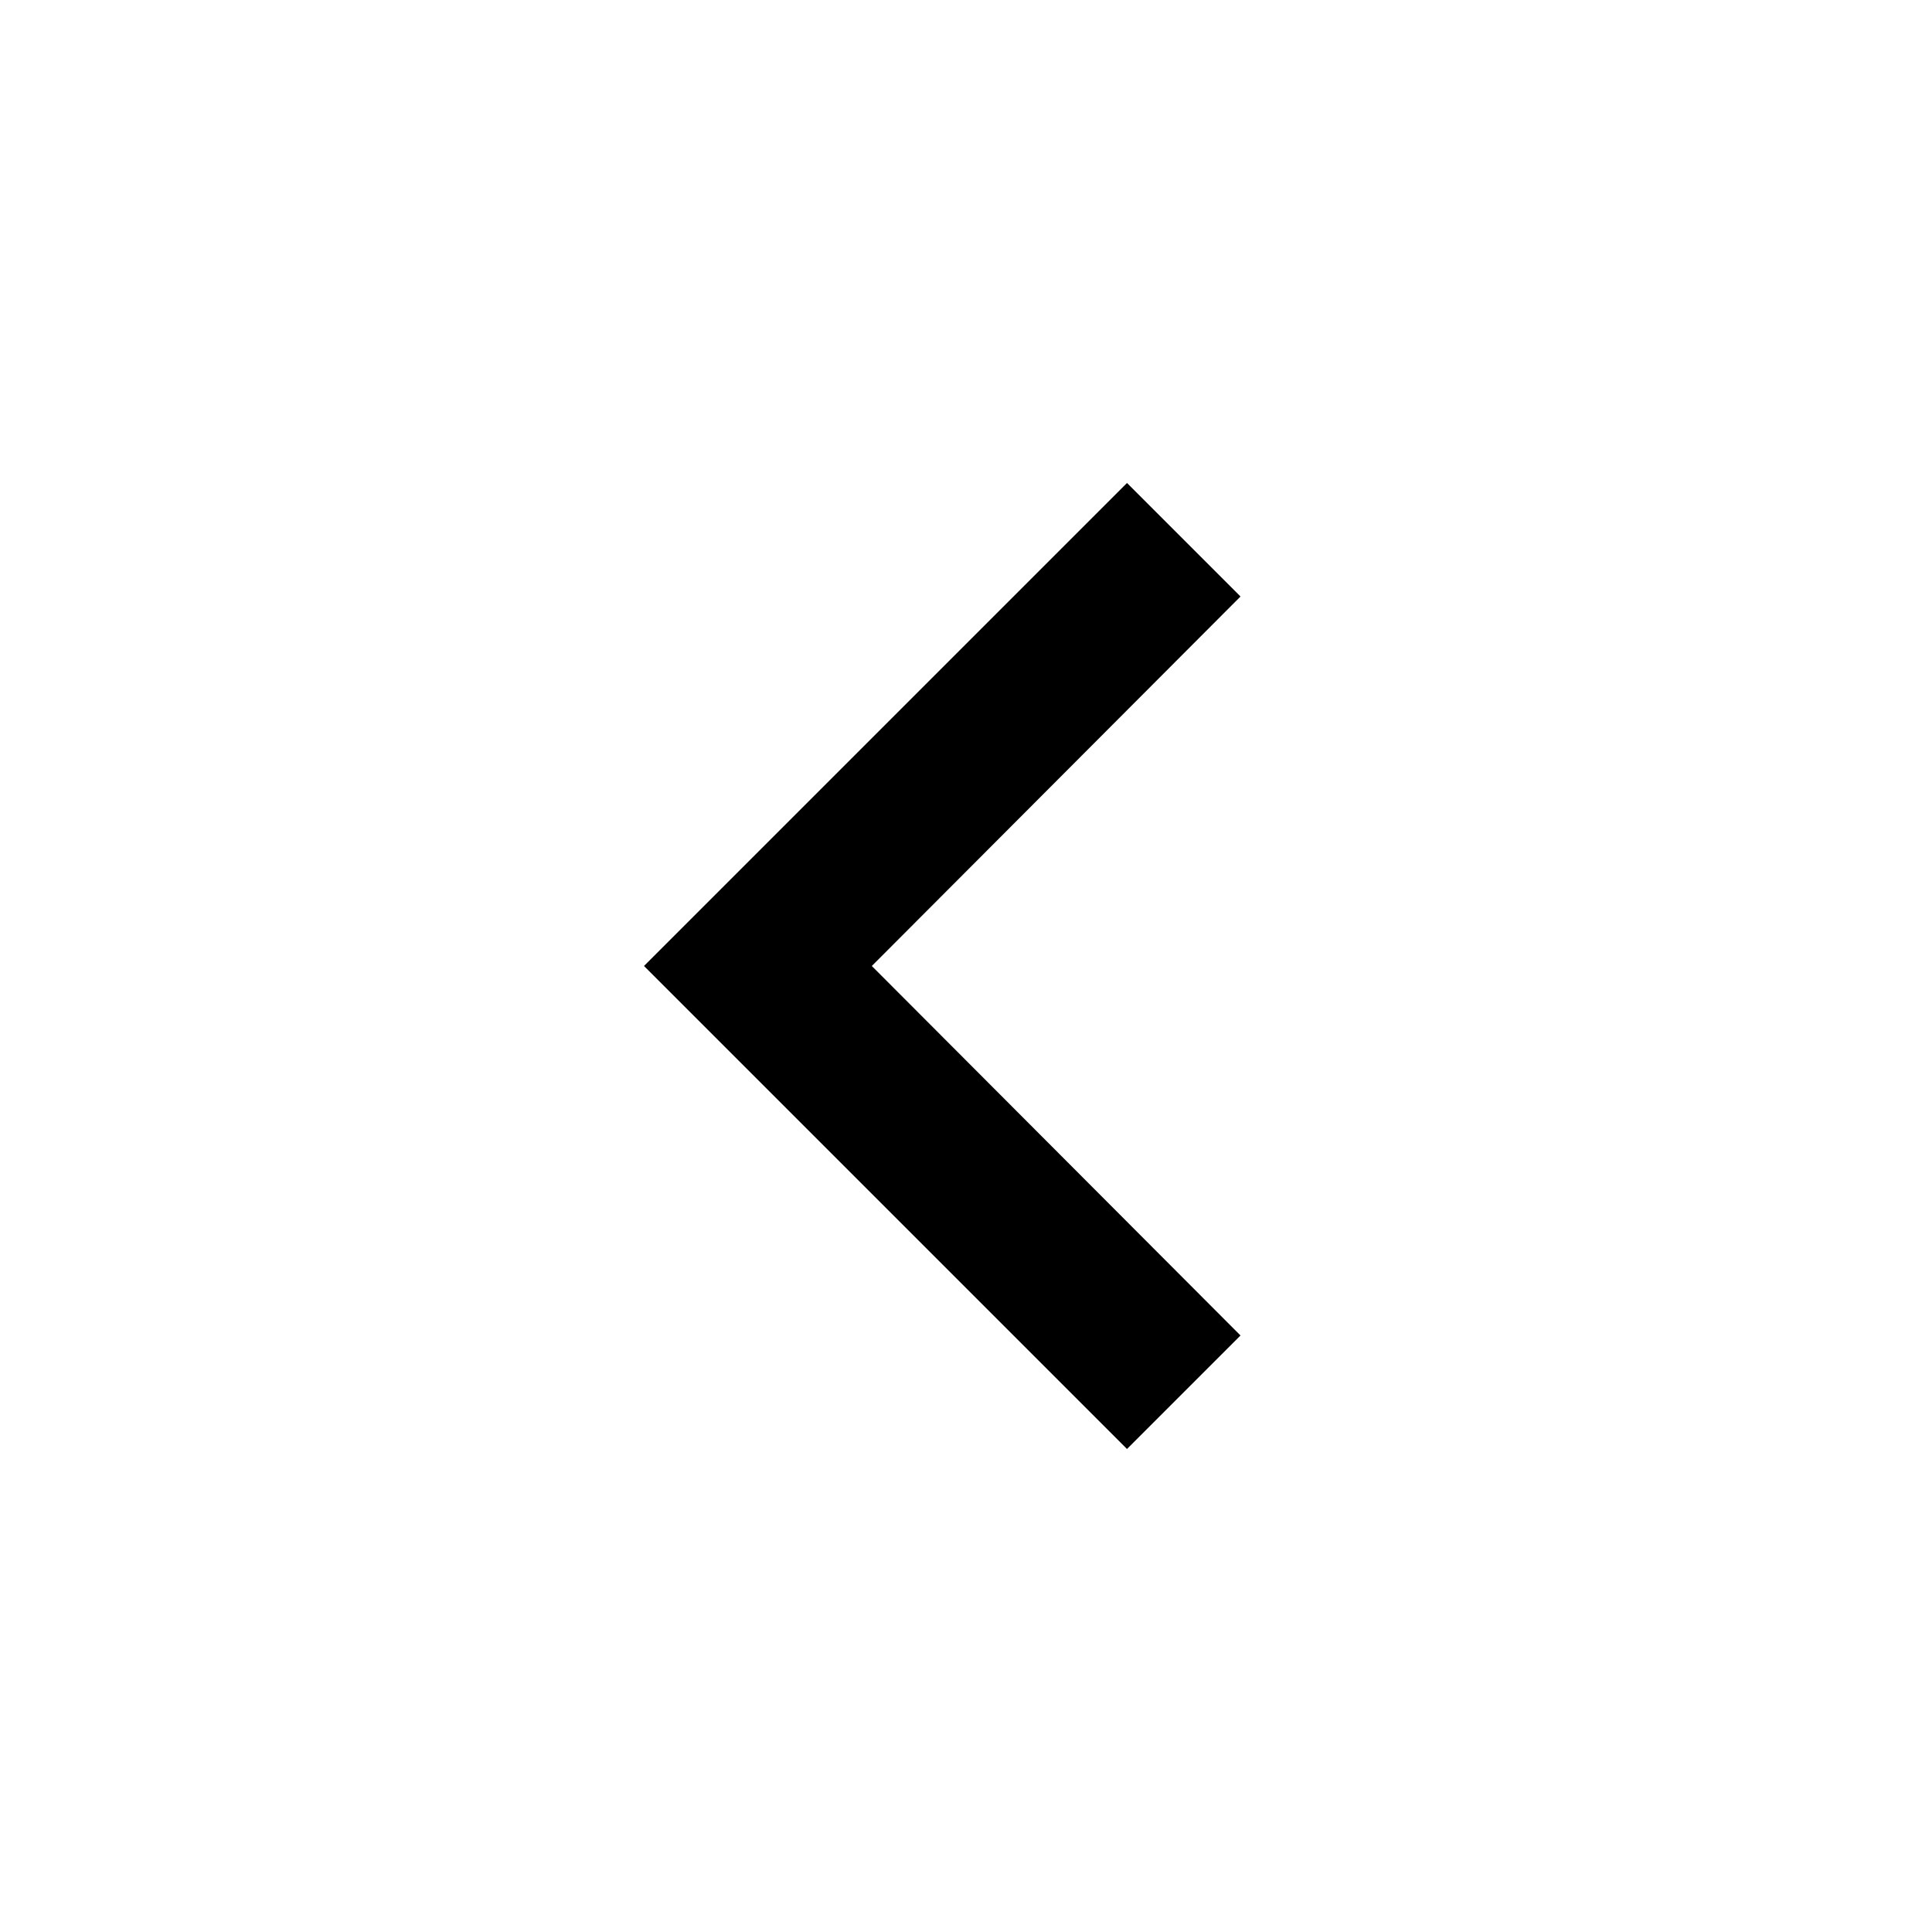
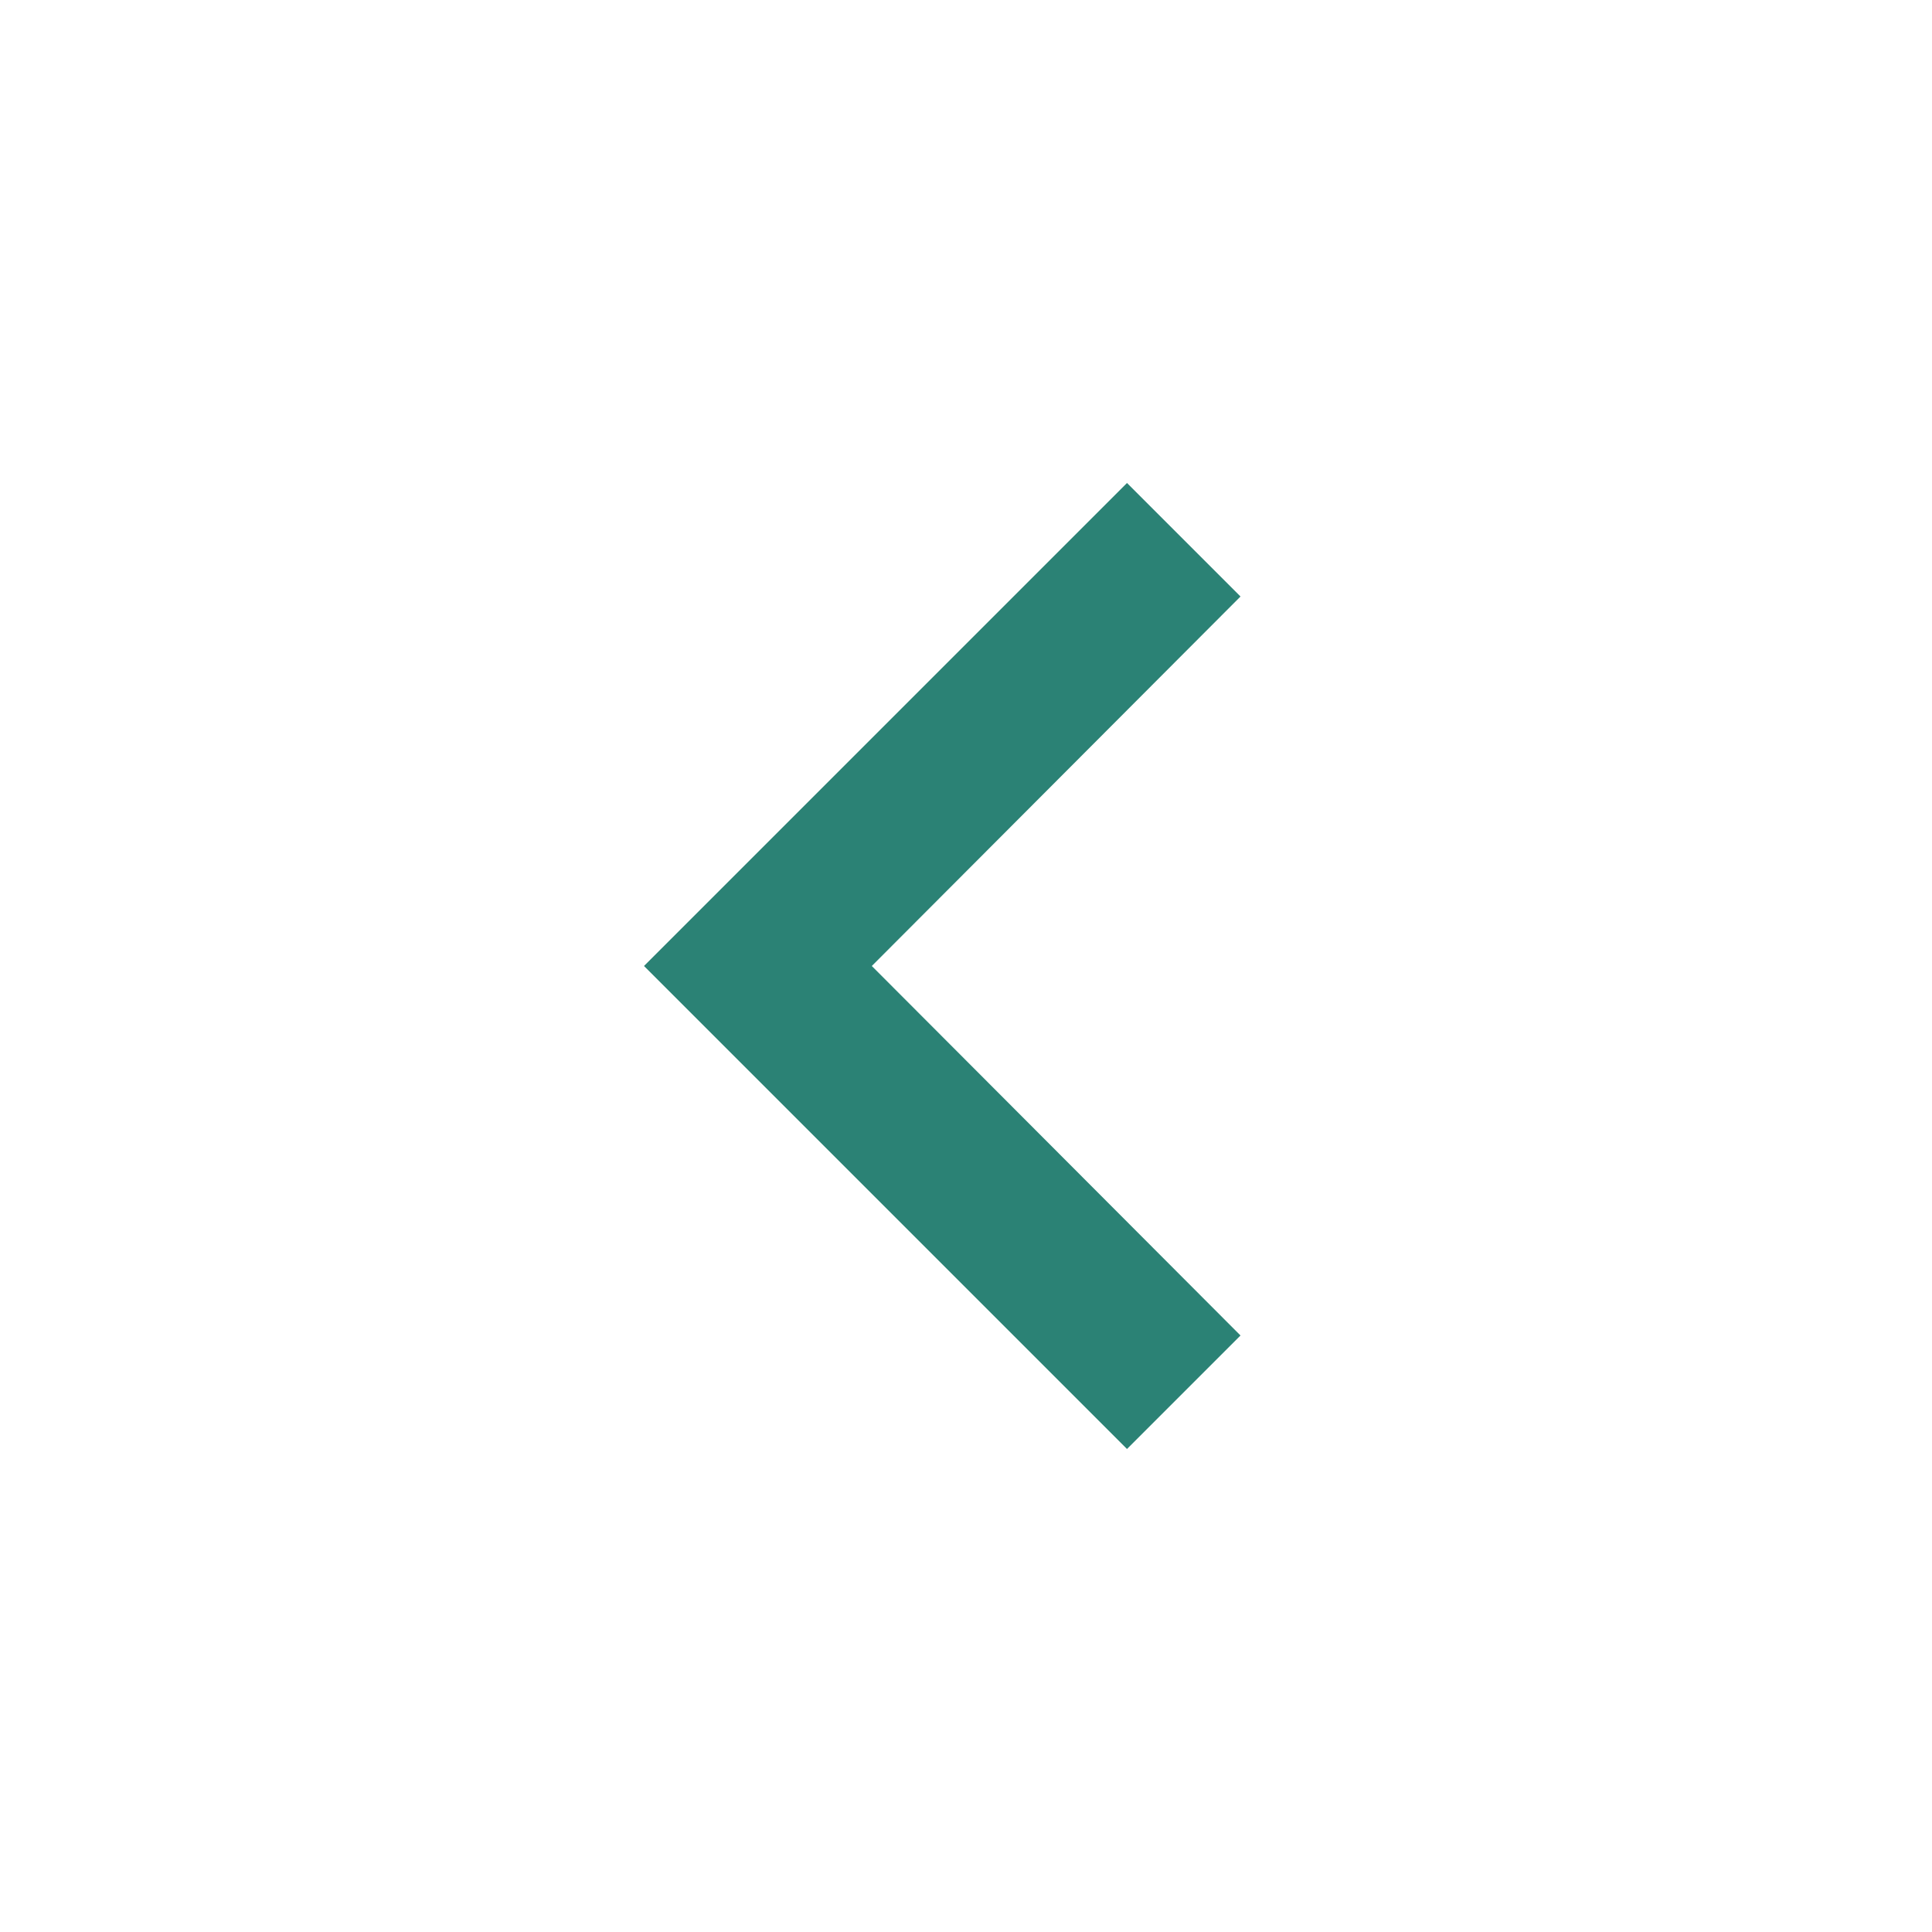
- <svg xmlns="http://www.w3.org/2000/svg" viewBox="0 0 24 24" fill="black" width="18px" height="18px">
+ <svg xmlns="http://www.w3.org/2000/svg" viewBox="0 0 24 24" fill="#2B8275" width="18px" height="18px">
  <path d="M0 0h24v24H0V0z" fill="none" />
  <path d="M15.41 16.59L10.83 12l4.58-4.59L14 6l-6 6 6 6 1.41-1.41z" />
</svg>
